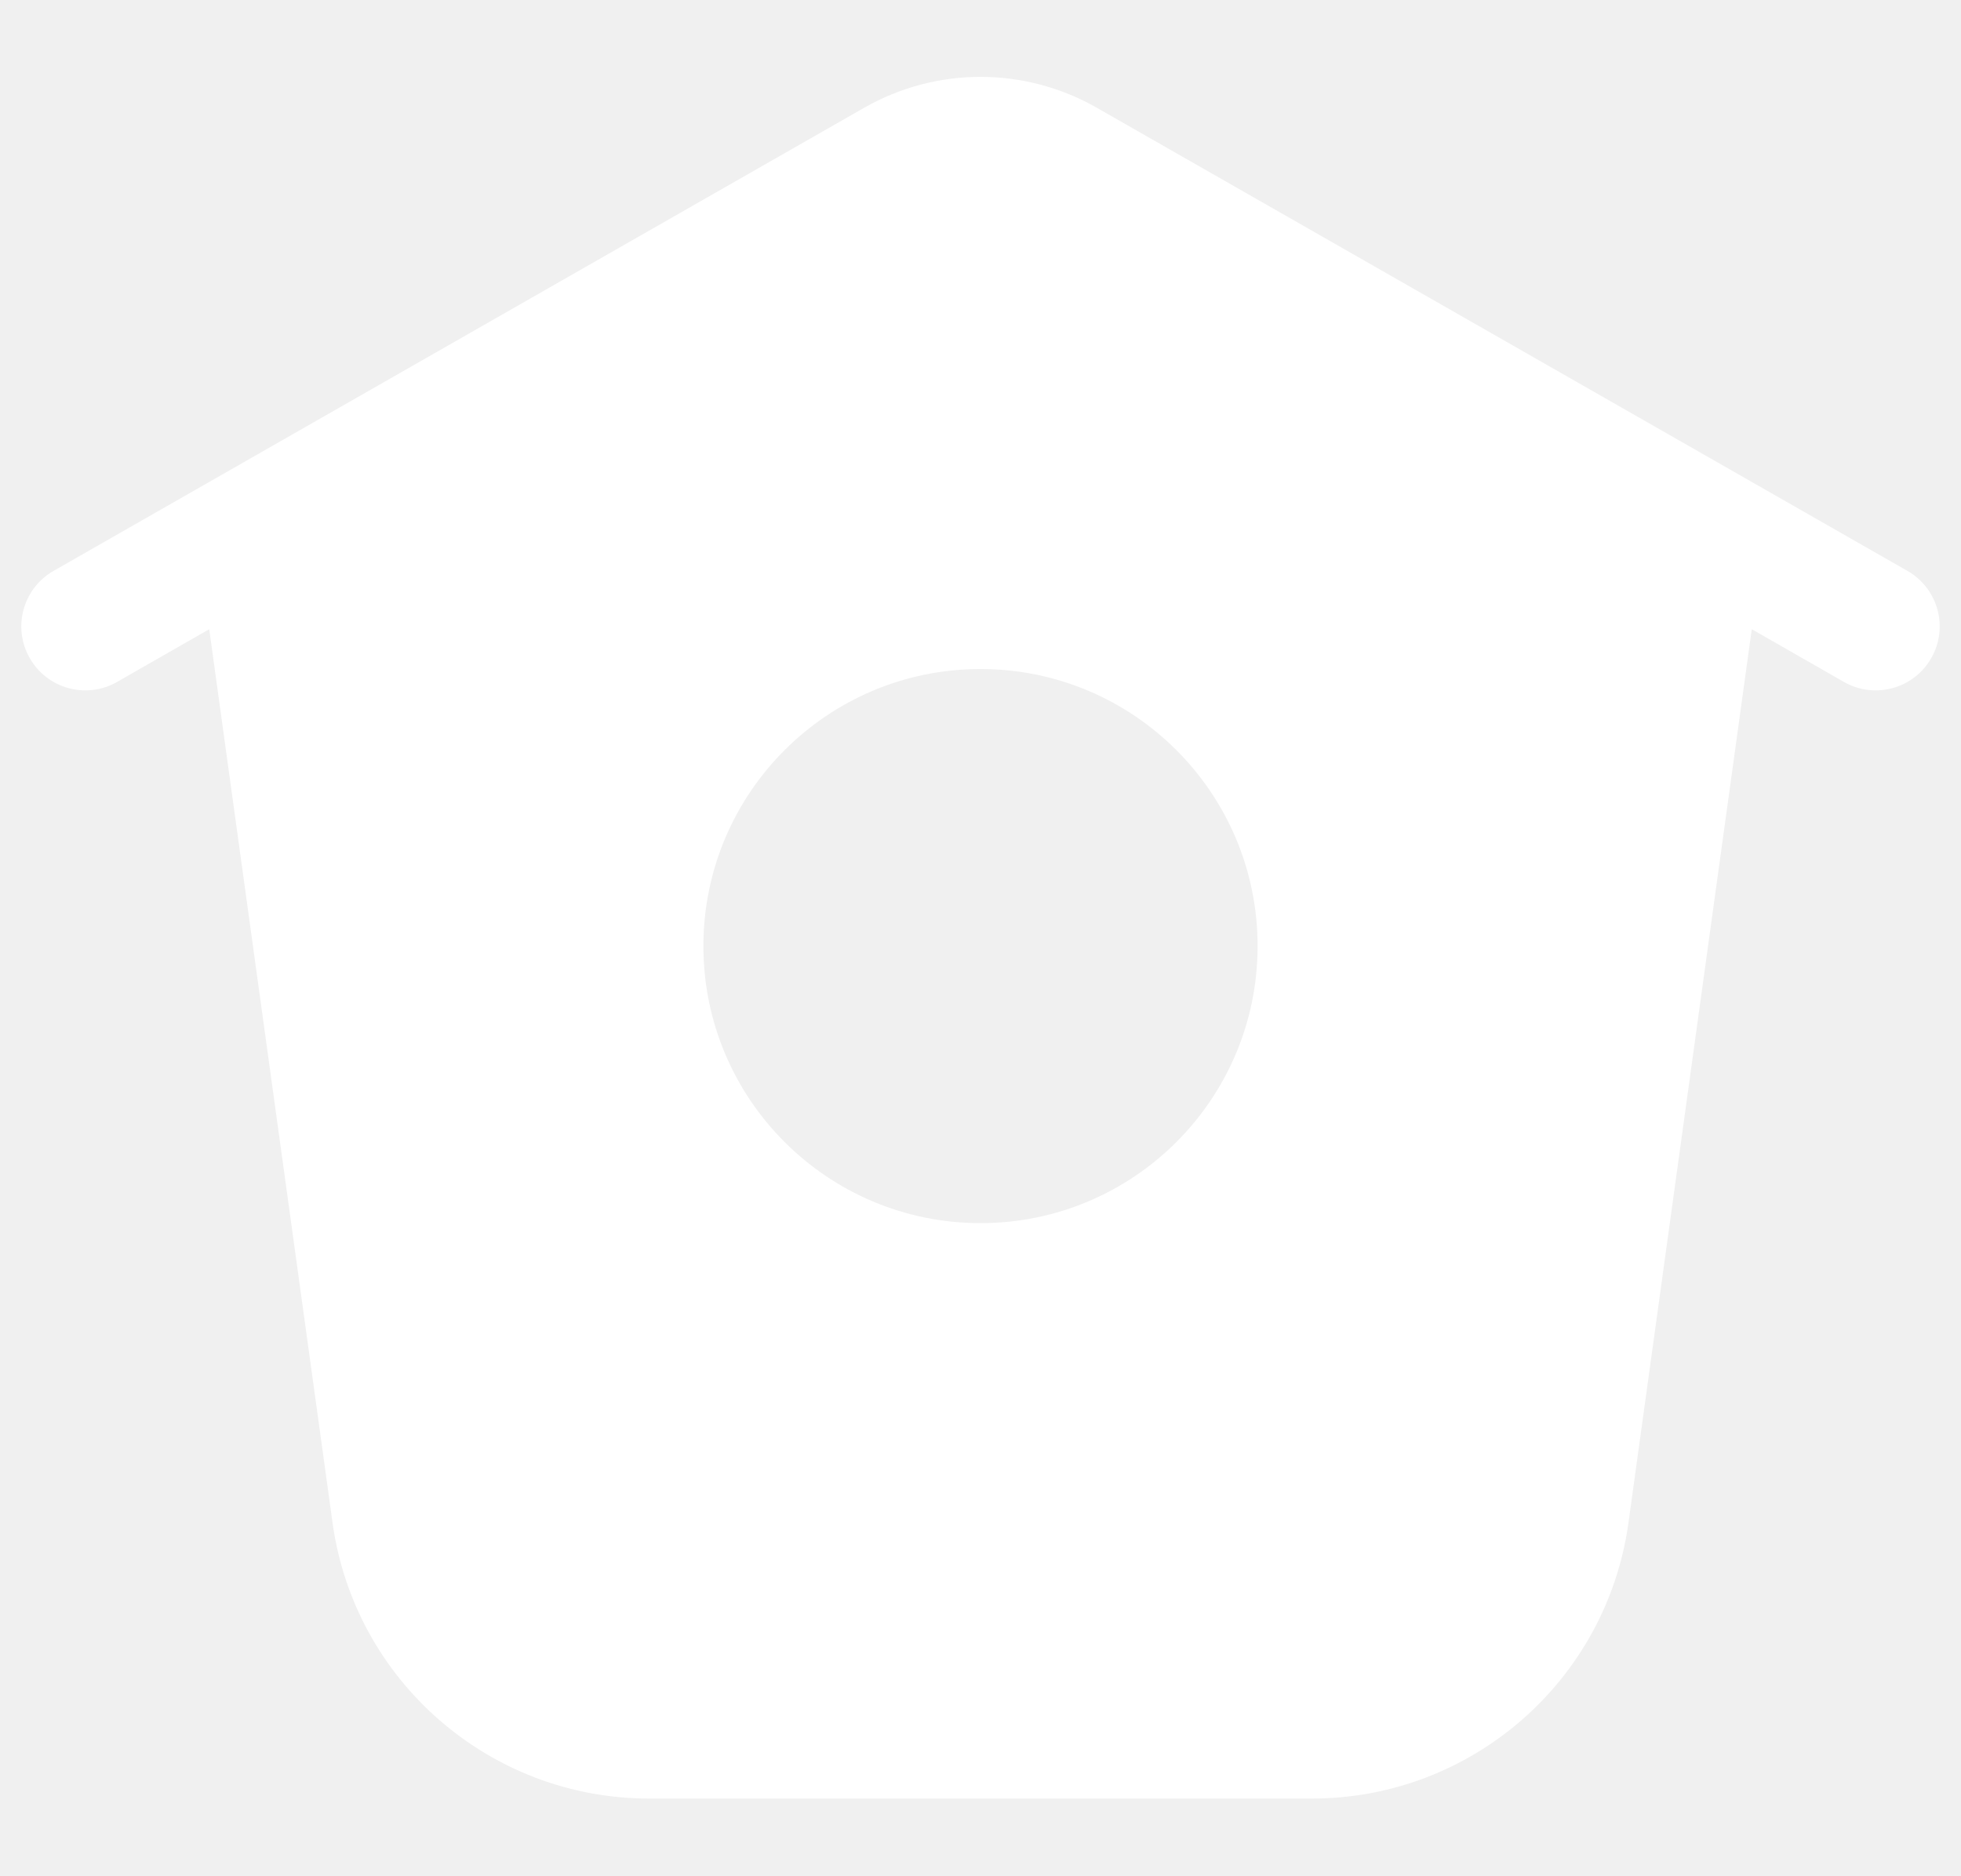
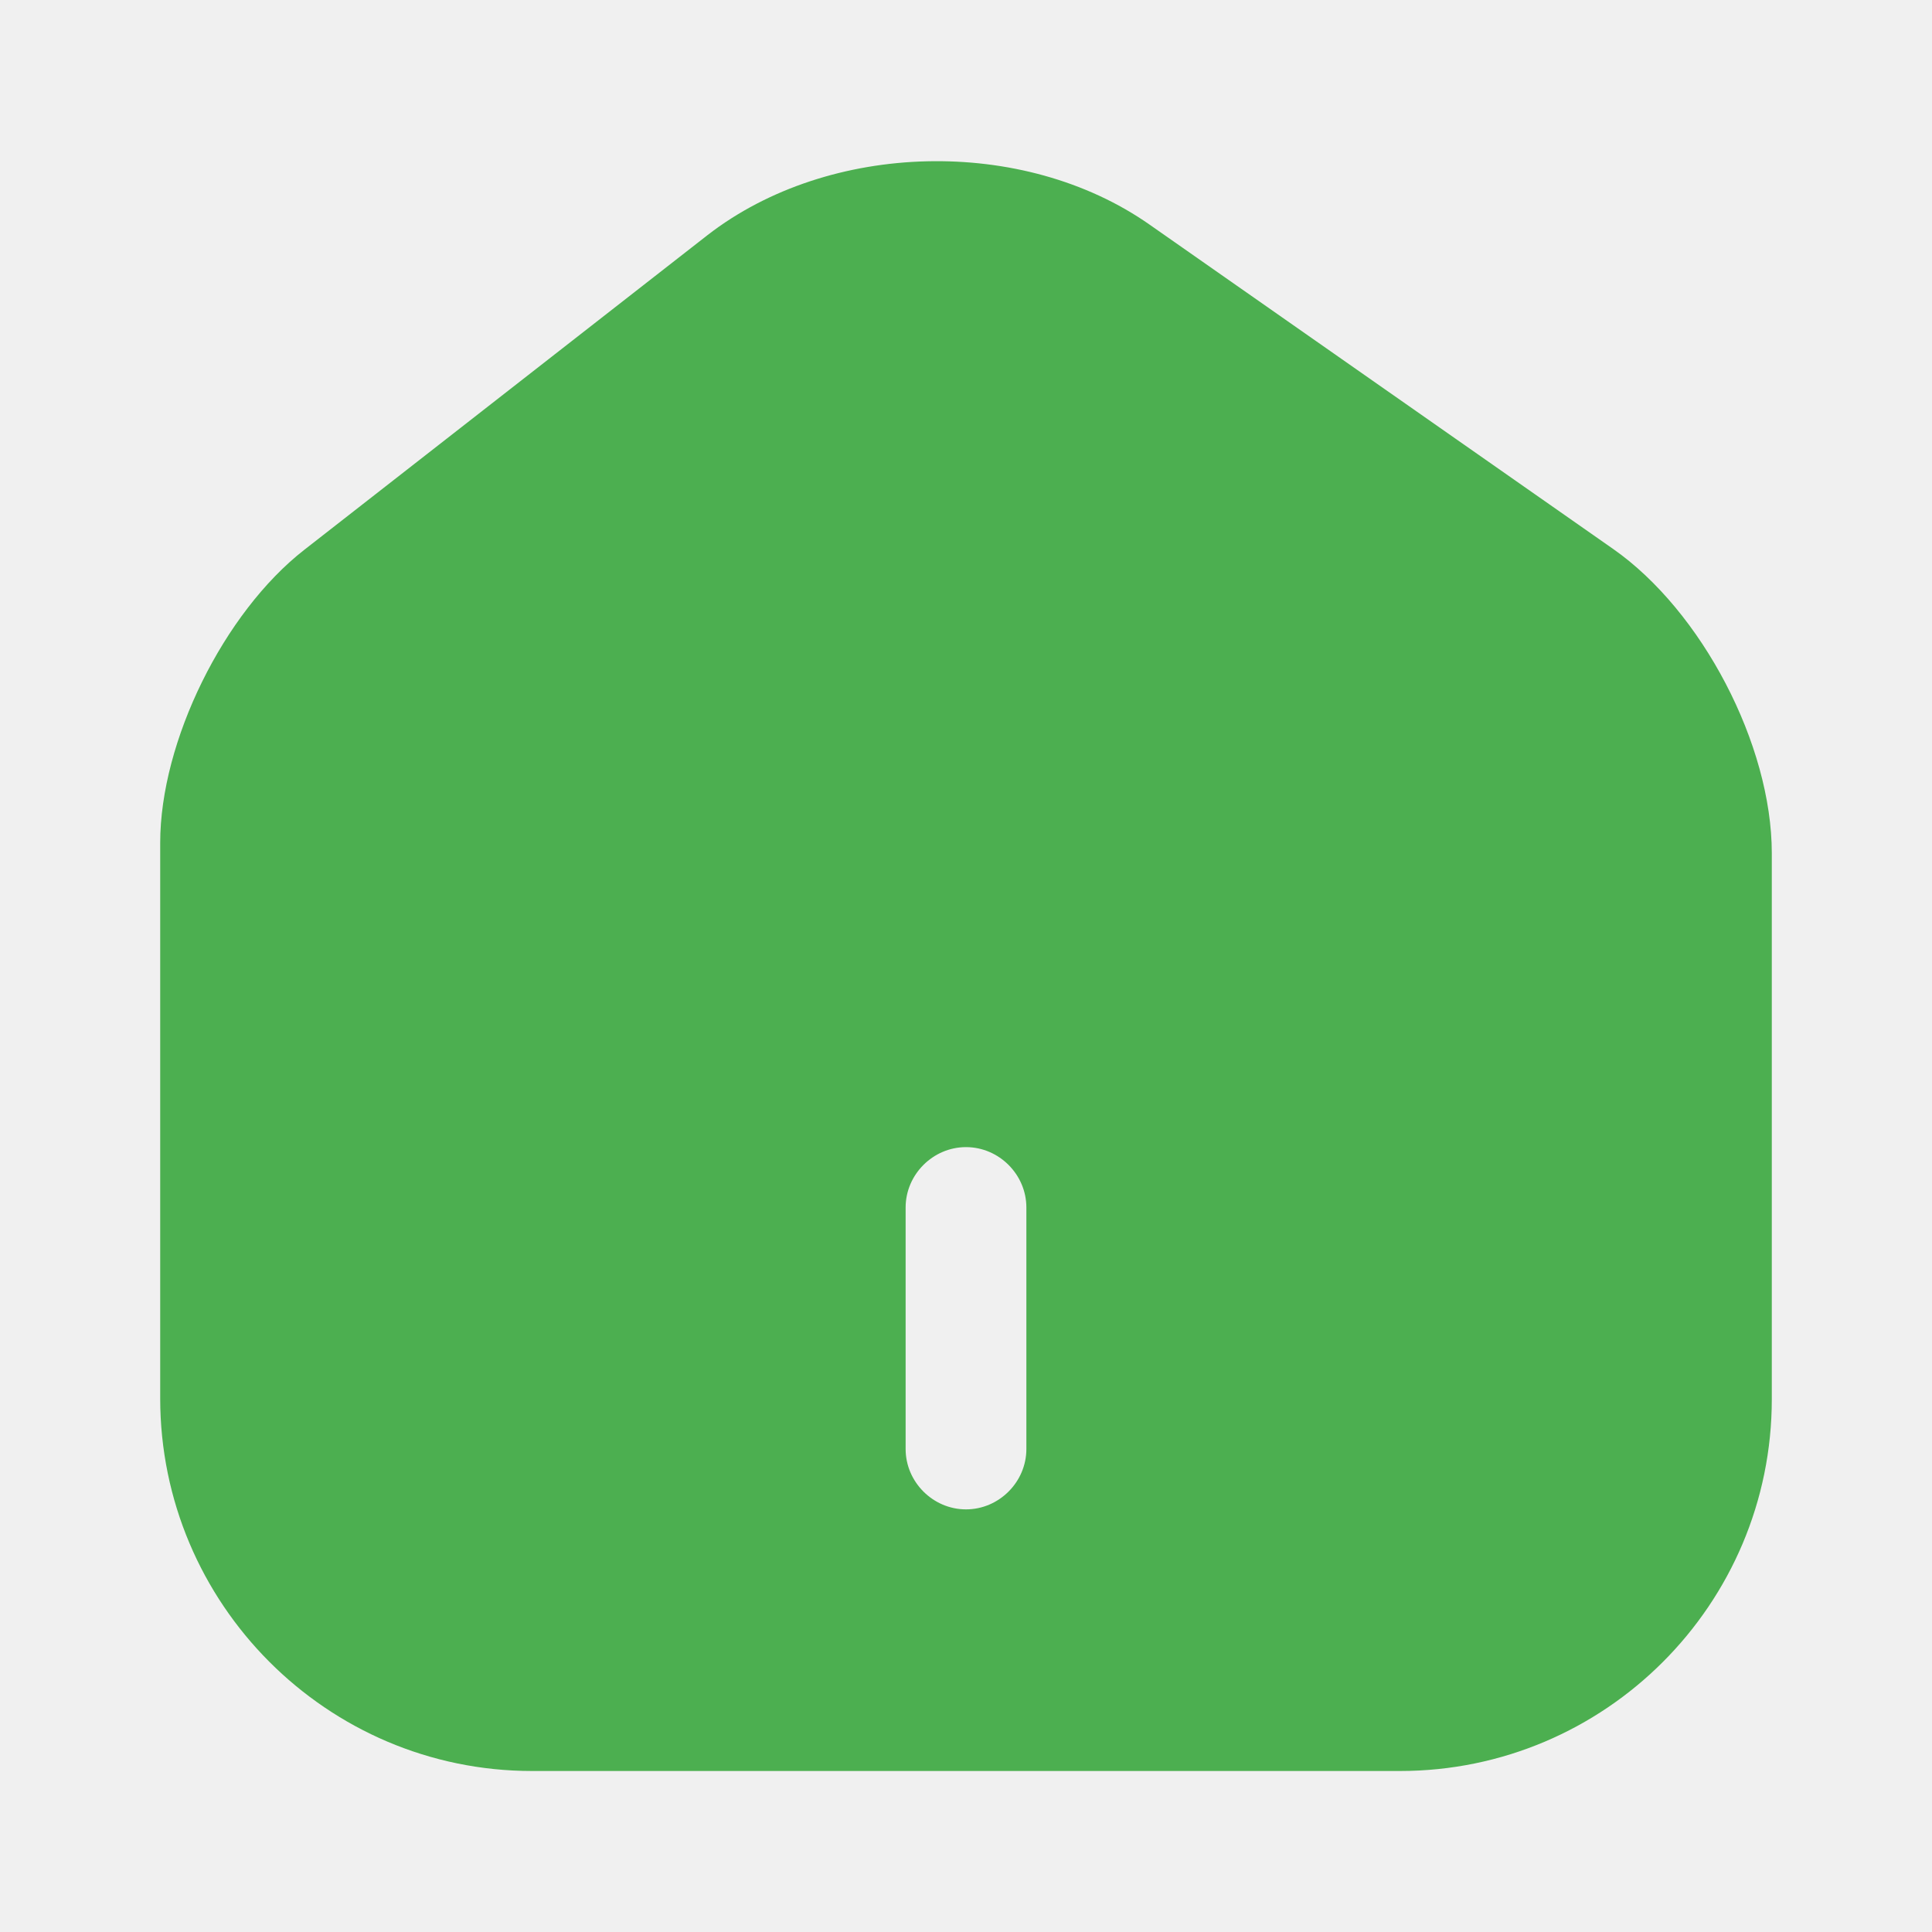
- <svg xmlns="http://www.w3.org/2000/svg" width="23" height="22" viewBox="0 0 23 22" fill="none">
-   <path fill-rule="evenodd" clip-rule="evenodd" d="M2.454 7.381L1.372 8C1.013 8.205 0.554 8.08 0.349 7.72C0.143 7.361 0.268 6.903 0.628 6.697L10.136 1.264C10.981 0.781 12.019 0.781 12.864 1.264L22.372 6.697C22.732 6.903 22.857 7.361 22.651 7.72C22.446 8.08 21.988 8.205 21.628 8L20.546 7.381L19.1 17.861C18.844 19.716 17.259 21.098 15.386 21.098H7.615C5.742 21.098 4.156 19.716 3.9 17.861L2.454 7.381ZM11.5 14.348C13.295 14.348 14.75 12.893 14.75 11.098C14.75 9.303 13.295 7.848 11.5 7.848C9.705 7.848 8.25 9.303 8.25 11.098C8.25 12.893 9.705 14.348 11.5 14.348Z" fill="white" />
+ <svg xmlns="http://www.w3.org/2000/svg" width="24" height="24" viewBox="0 0 24 24" fill="none">
+   <path d="M20.04 6.82L14.28 2.79C12.71 1.69 10.3 1.75 8.79 2.92L3.78 6.83C2.78 7.61 1.99 9.21 1.99 10.47V17.37C1.99 19.92 4.06 22 6.61 22H17.39C19.94 22 22.01 19.93 22.01 17.38V10.6C22.01 9.25 21.14 7.59 20.04 6.82ZM12.75 18C12.75 18.41 12.41 18.75 12 18.75C11.59 18.75 11.25 18.41 11.25 18V15C11.25 14.59 11.59 14.25 12 14.25C12.41 14.25 12.75 14.59 12.75 15V18Z" fill="#4CAF50" />
</svg>
